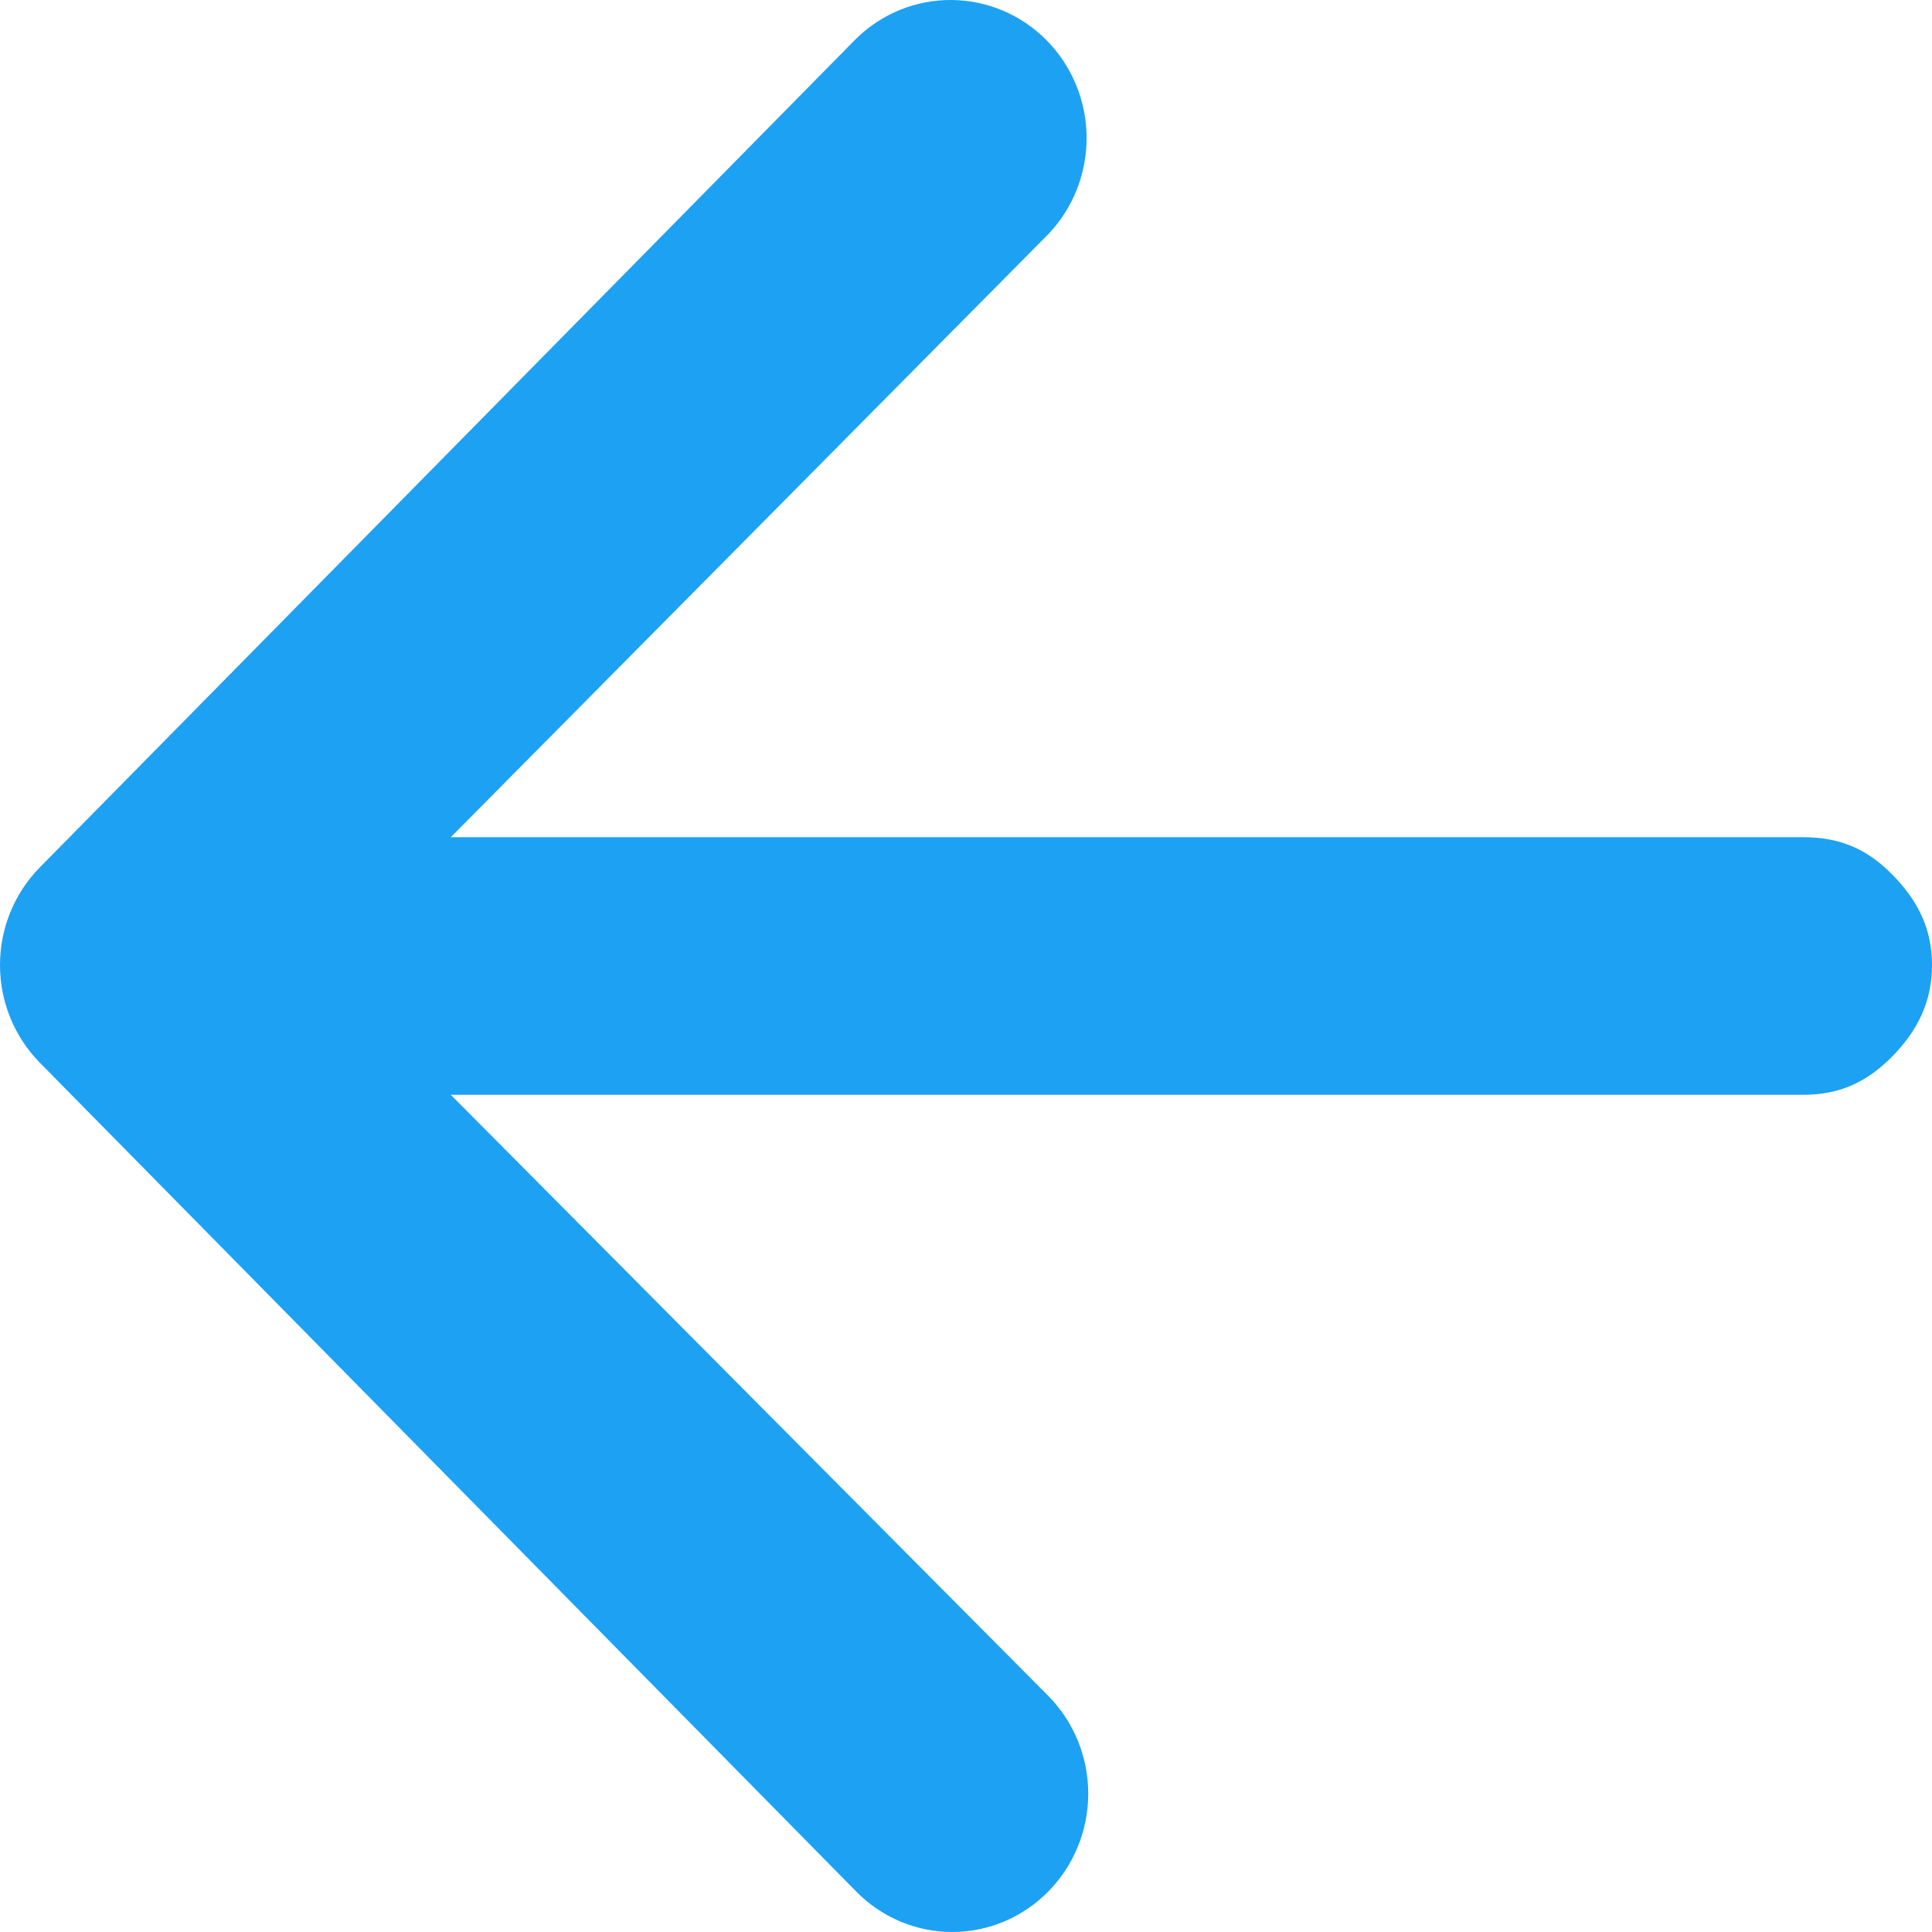
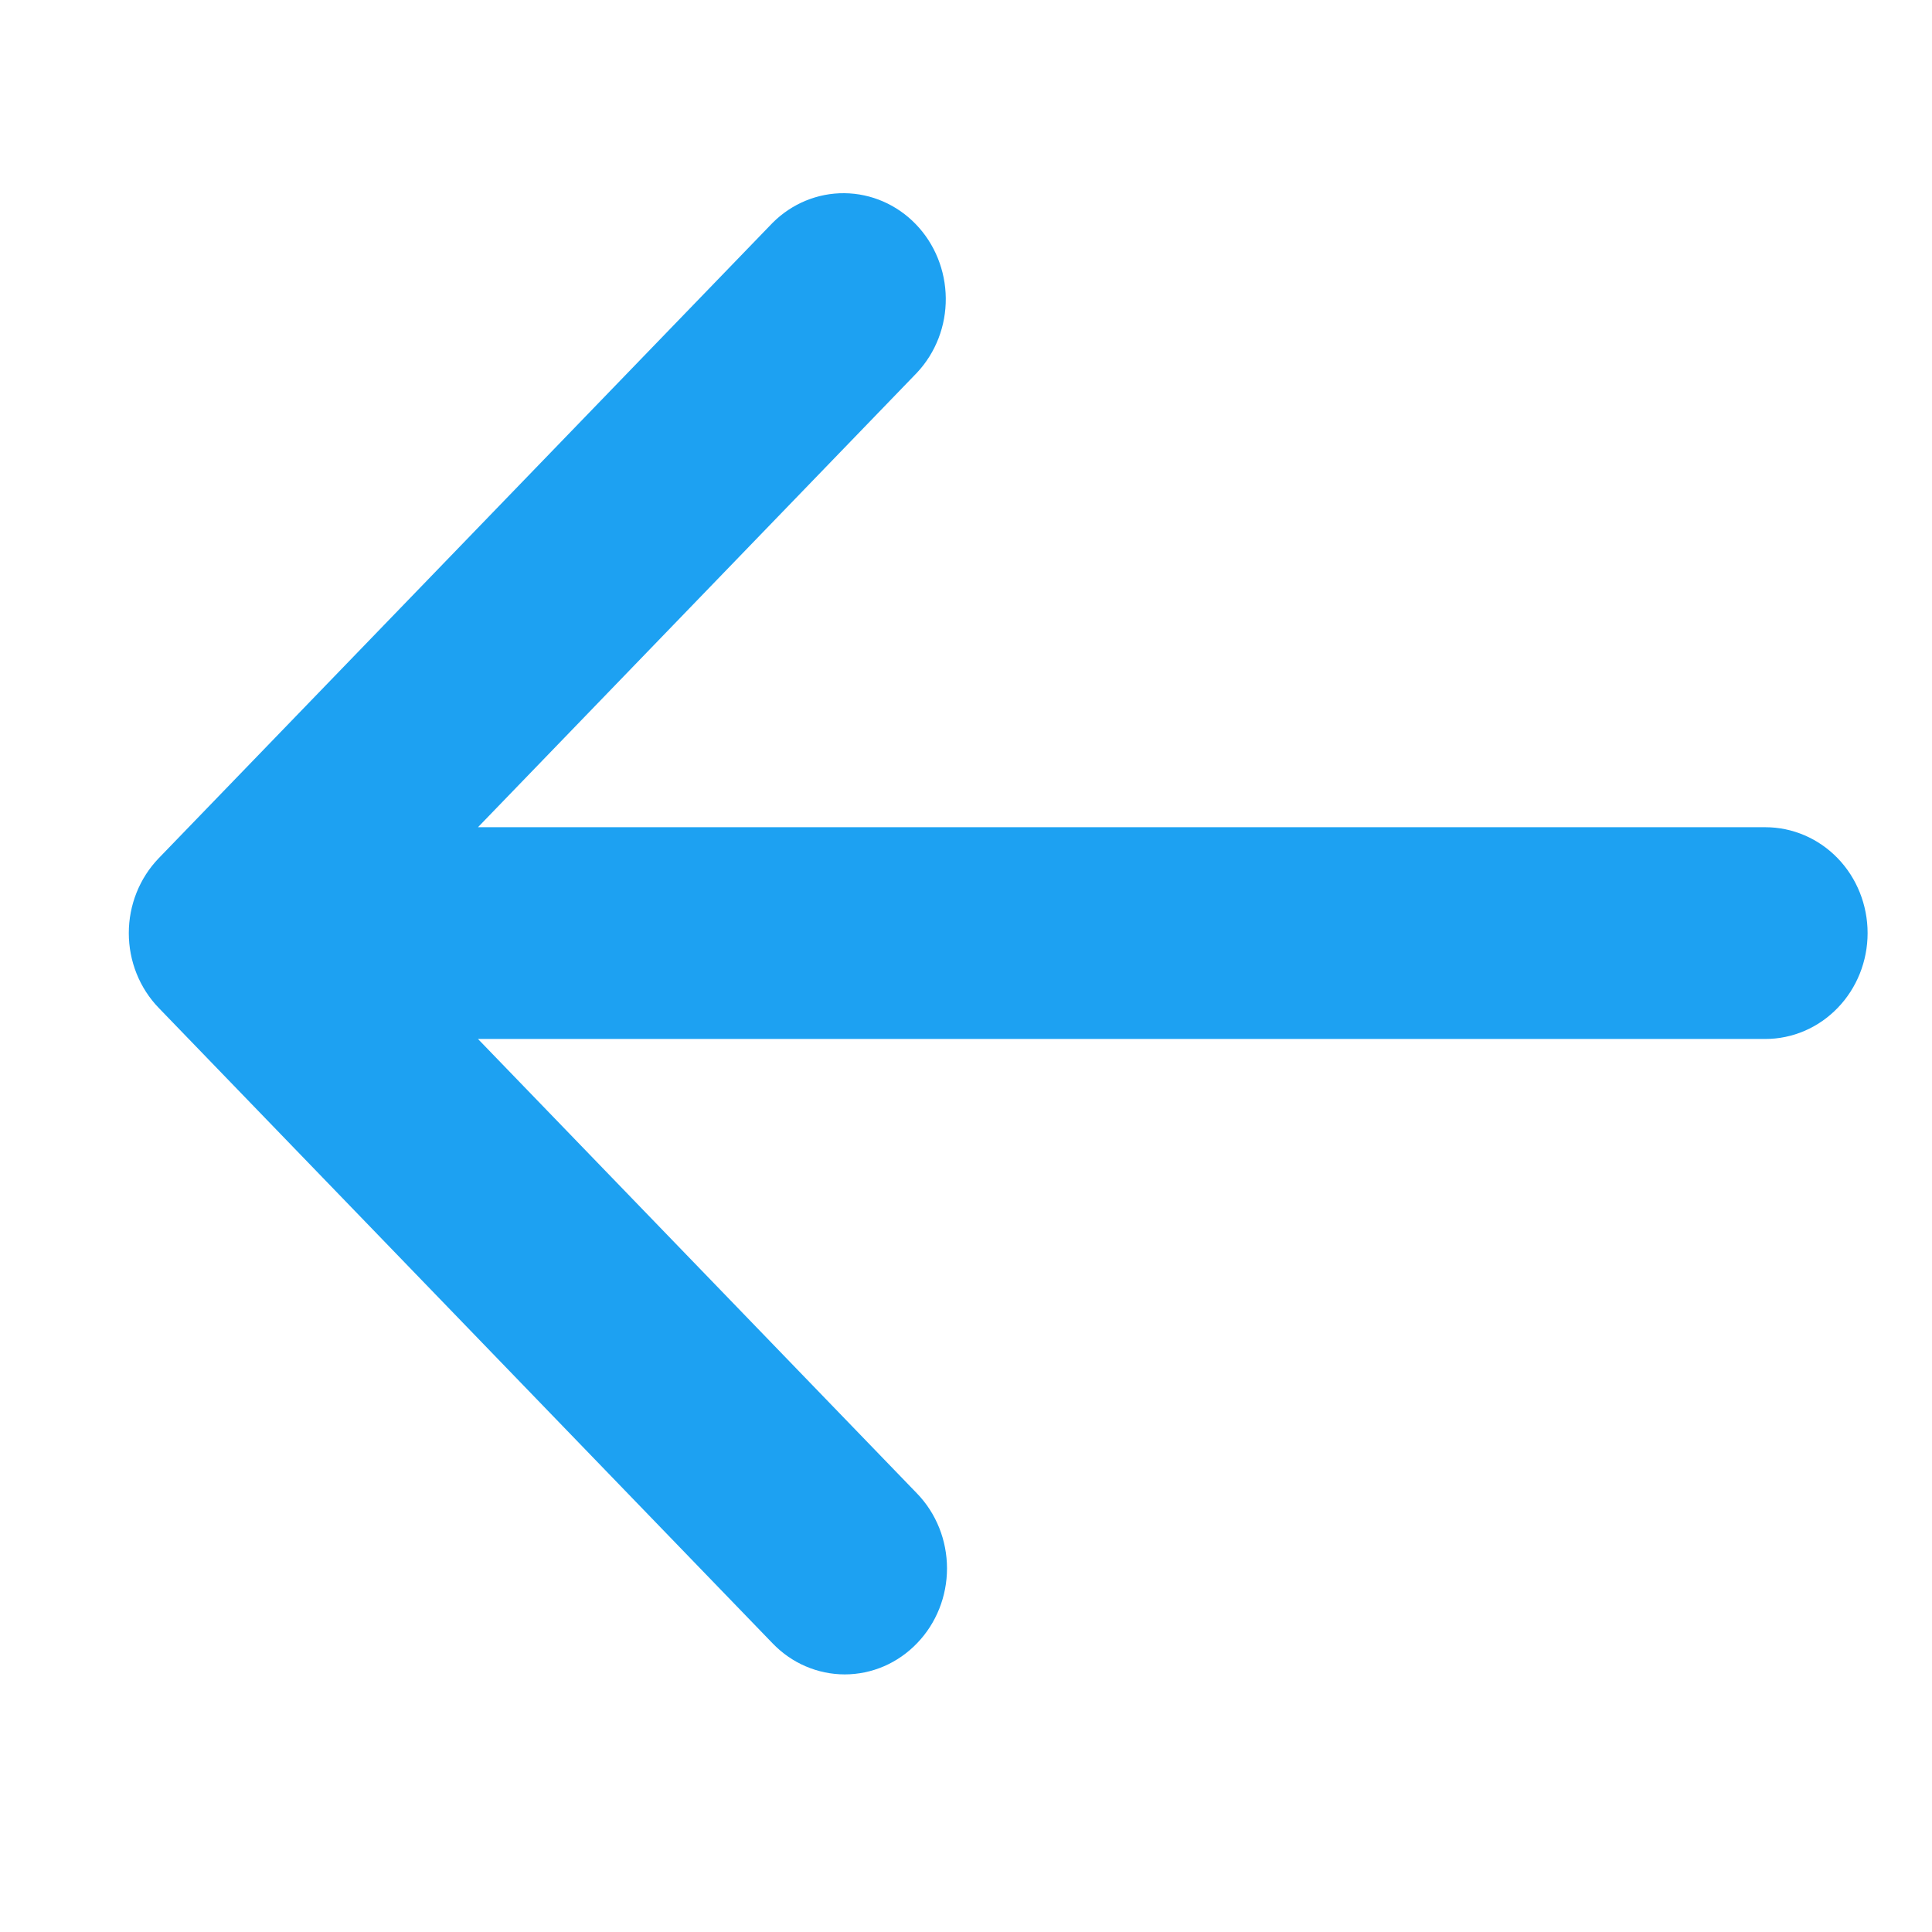
<svg xmlns="http://www.w3.org/2000/svg" xmlns:xlink="http://www.w3.org/1999/xlink" width="30" height="30" viewBox="0 0 30 30" version="1.1">
-   <g id="Canvas" transform="translate(2058 381)">
-     <g id="back">
-       <use xlink:href="#path0_fill" transform="translate(-2058 -381)" fill="#1DA1F2" />
+   <g id="Canvas" transform="translate(-130 384)">
+     <g id="back-icon">
+       <g id="Vector">
+         <use xlink:href="#path0_fill" transform="translate(132 -381)" fill="#1DA1F2" />
+       </g>
    </g>
  </g>
  <defs>
-     <path id="path0_fill" d="M 28 13L 7 13L 16.28 3.634C 16.665 3.23 16.877 2.688 16.873 2.126C 16.868 1.564 16.646 1.026 16.254 0.628C 15.862 0.23 15.332 0.005 14.779 0C 14.225 -0.005 13.691 0.211 13.293 0.602L 0.618 13.469C 0.222 13.871 0 14.416 0 14.985C 0 15.554 0.222 16.099 0.618 16.501L 13.293 29.369C 13.488 29.569 13.721 29.727 13.977 29.836C 14.234 29.944 14.509 30 14.786 30C 15.064 30 15.339 29.944 15.595 29.836C 15.851 29.727 16.084 29.569 16.28 29.369C 16.676 28.966 16.898 28.421 16.898 27.852C 16.898 27.284 16.676 26.738 16.28 26.336L 7 17L 28 17C 28.56 17 28.985 16.808 29.381 16.406C 29.777 16.004 30 15.554 30 14.985C 30 14.416 29.777 13.98 29.381 13.578C 28.985 13.176 28.56 13 28 13Z" />
+     <path id="path0_fill" d="M 25.412 9.845L 5.422 9.845L 12.24 2.786C 12.53 2.476 12.69 2.061 12.686 1.63C 12.682 1.199 12.515 0.786 12.221 0.482C 11.927 0.177 11.528 0.004 11.112 6.21521e-05C 10.695 -0.004 10.294 0.162 9.995 0.462L 0.465 10.326C 0.167 10.635 0 11.053 0 11.489C 0 11.925 0.167 12.343 0.465 12.651L 9.995 22.516C 10.142 22.669 10.316 22.791 10.509 22.874C 10.702 22.957 10.909 23 11.117 23C 11.326 23 11.533 22.957 11.726 22.874C 11.918 22.791 12.093 22.669 12.24 22.516C 12.538 22.208 12.705 21.789 12.705 21.354C 12.705 20.918 12.538 20.499 12.24 20.191L 5.422 13.133L 25.412 13.133C 25.833 13.133 26.237 12.96 26.535 12.651C 26.833 12.343 27 11.925 27 11.489C 27 11.053 26.833 10.634 26.535 10.326C 26.237 10.018 25.833 9.845 25.412 9.845Z" />
  </defs>
</svg>
